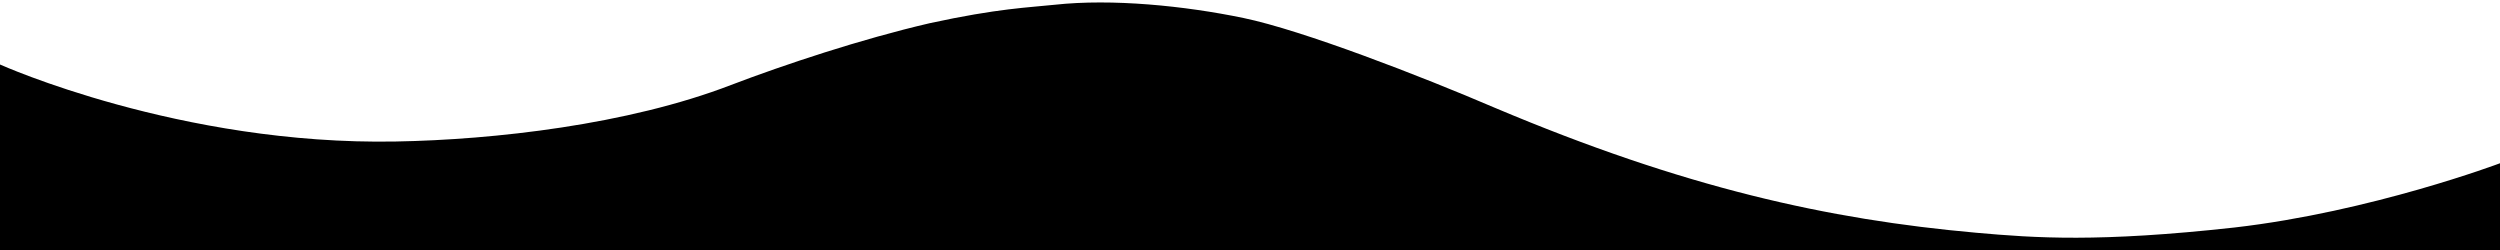
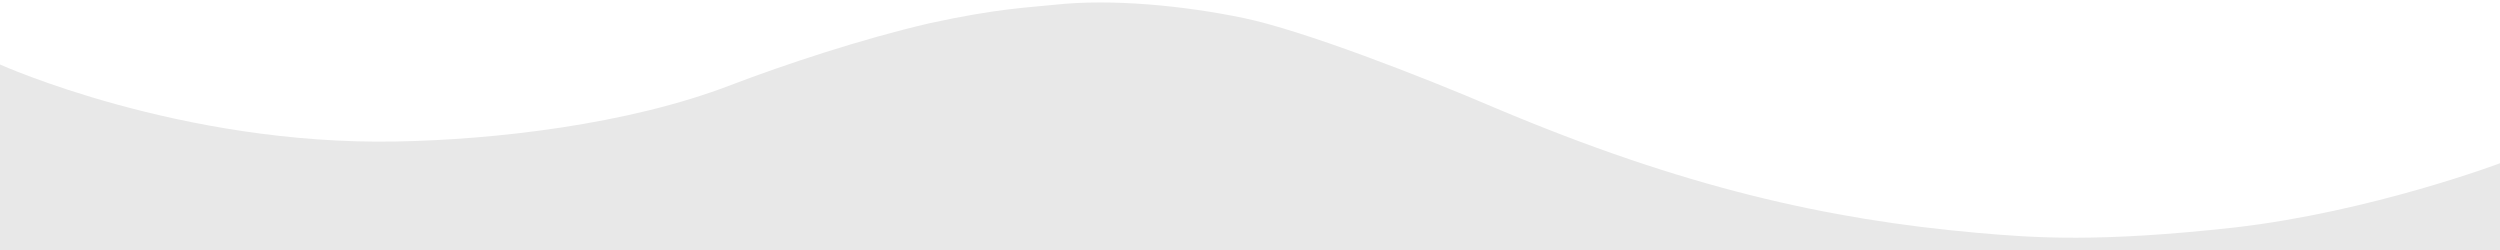
<svg xmlns="http://www.w3.org/2000/svg" viewBox="0 0 1000 100" preserveAspectRatio="none">
-   <path class="elementor-shape-fill" d="M790.5,93.1c-59.3-5.3-116.8-18-192.6-50c-29.6-12.7-76.9-31-100.5-35.9c-23.6-4.9-52.6-7.8-75.5-5.3  c-10.2,1.1-22.6,1.4-50.1,7.4c-27.2,6.3-58.2,16.6-79.4,24.7c-41.3,15.9-94.9,21.9-134,22.6C72,58.2,0,25.8,0,25.8V100h1000V65.3  c0,0-51.5,19.4-106.2,25.7C839.5,97,814.1,95.2,790.5,93.1z" />
+   <path fill="#e8e8e8" d="M790.5,93.1c-59.3-5.3-116.8-18-192.6-50c-29.6-12.7-76.9-31-100.5-35.9c-23.6-4.9-52.6-7.8-75.5-5.3  c-10.2,1.1-22.6,1.4-50.1,7.4c-27.2,6.3-58.2,16.6-79.4,24.7c-41.3,15.9-94.9,21.9-134,22.6C72,58.2,0,25.8,0,25.8V100h1000V65.3  c0,0-51.5,19.4-106.2,25.7C839.5,97,814.1,95.2,790.5,93.1z" />
</svg>
